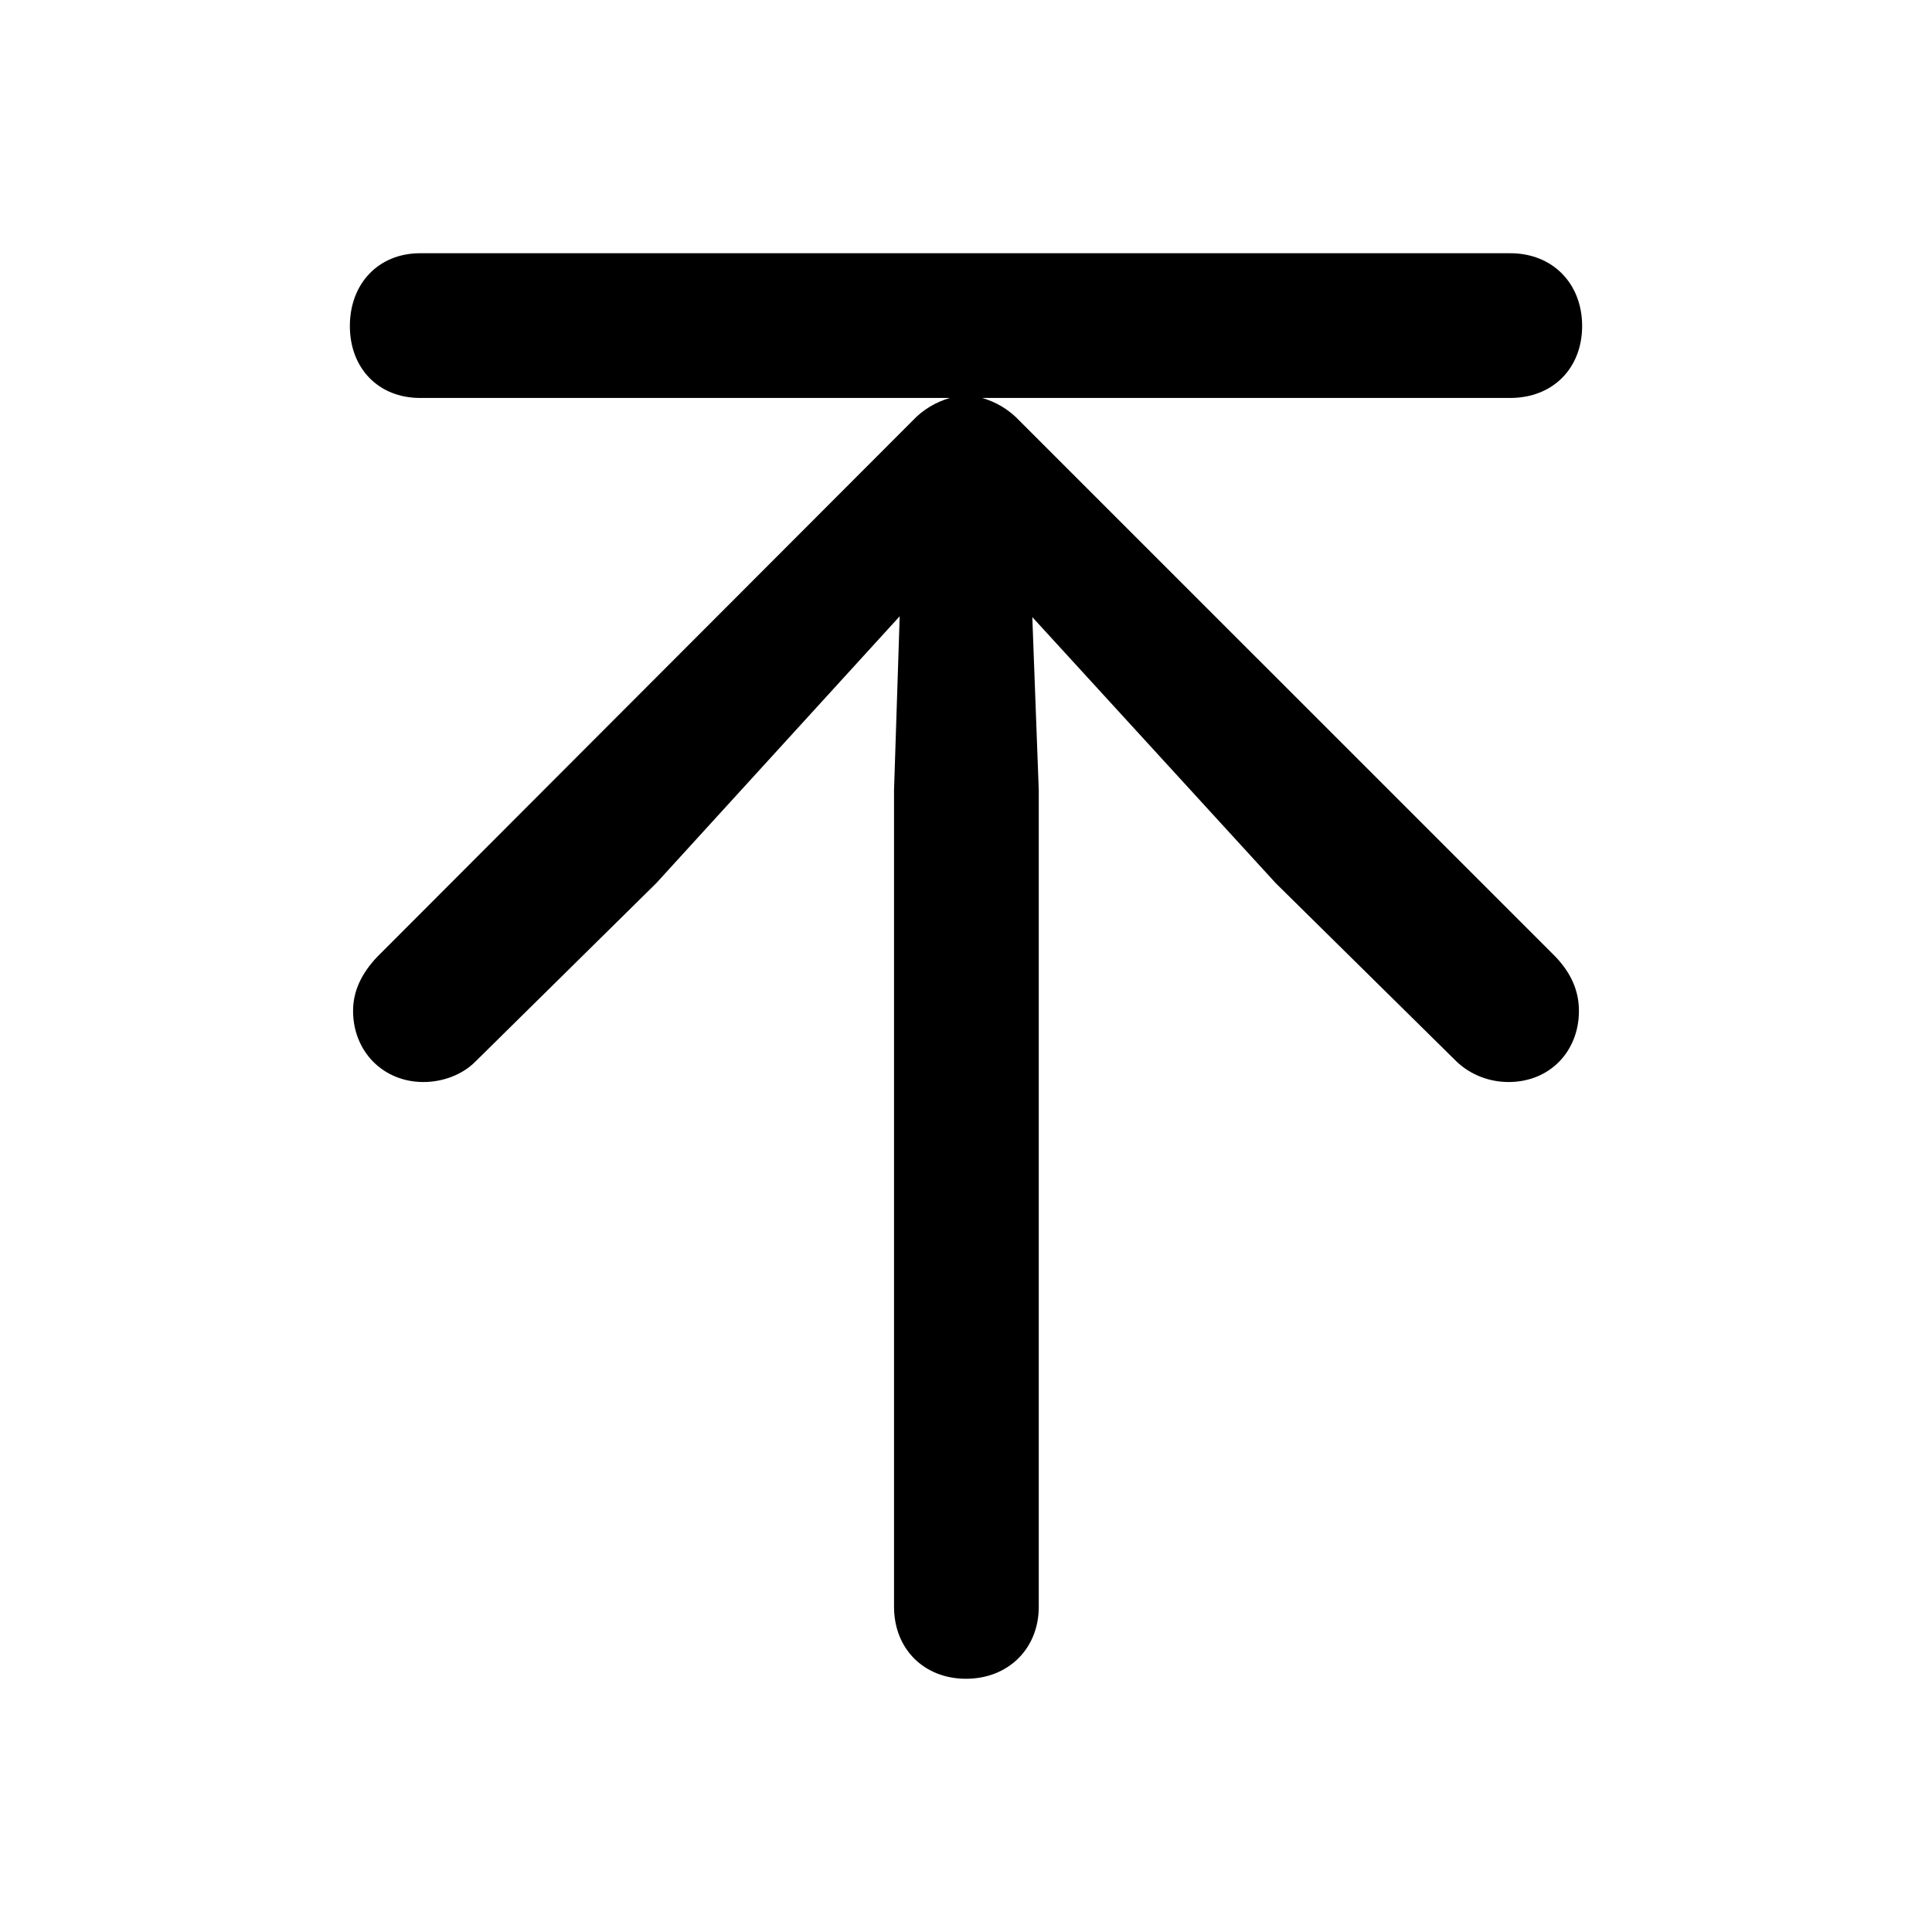
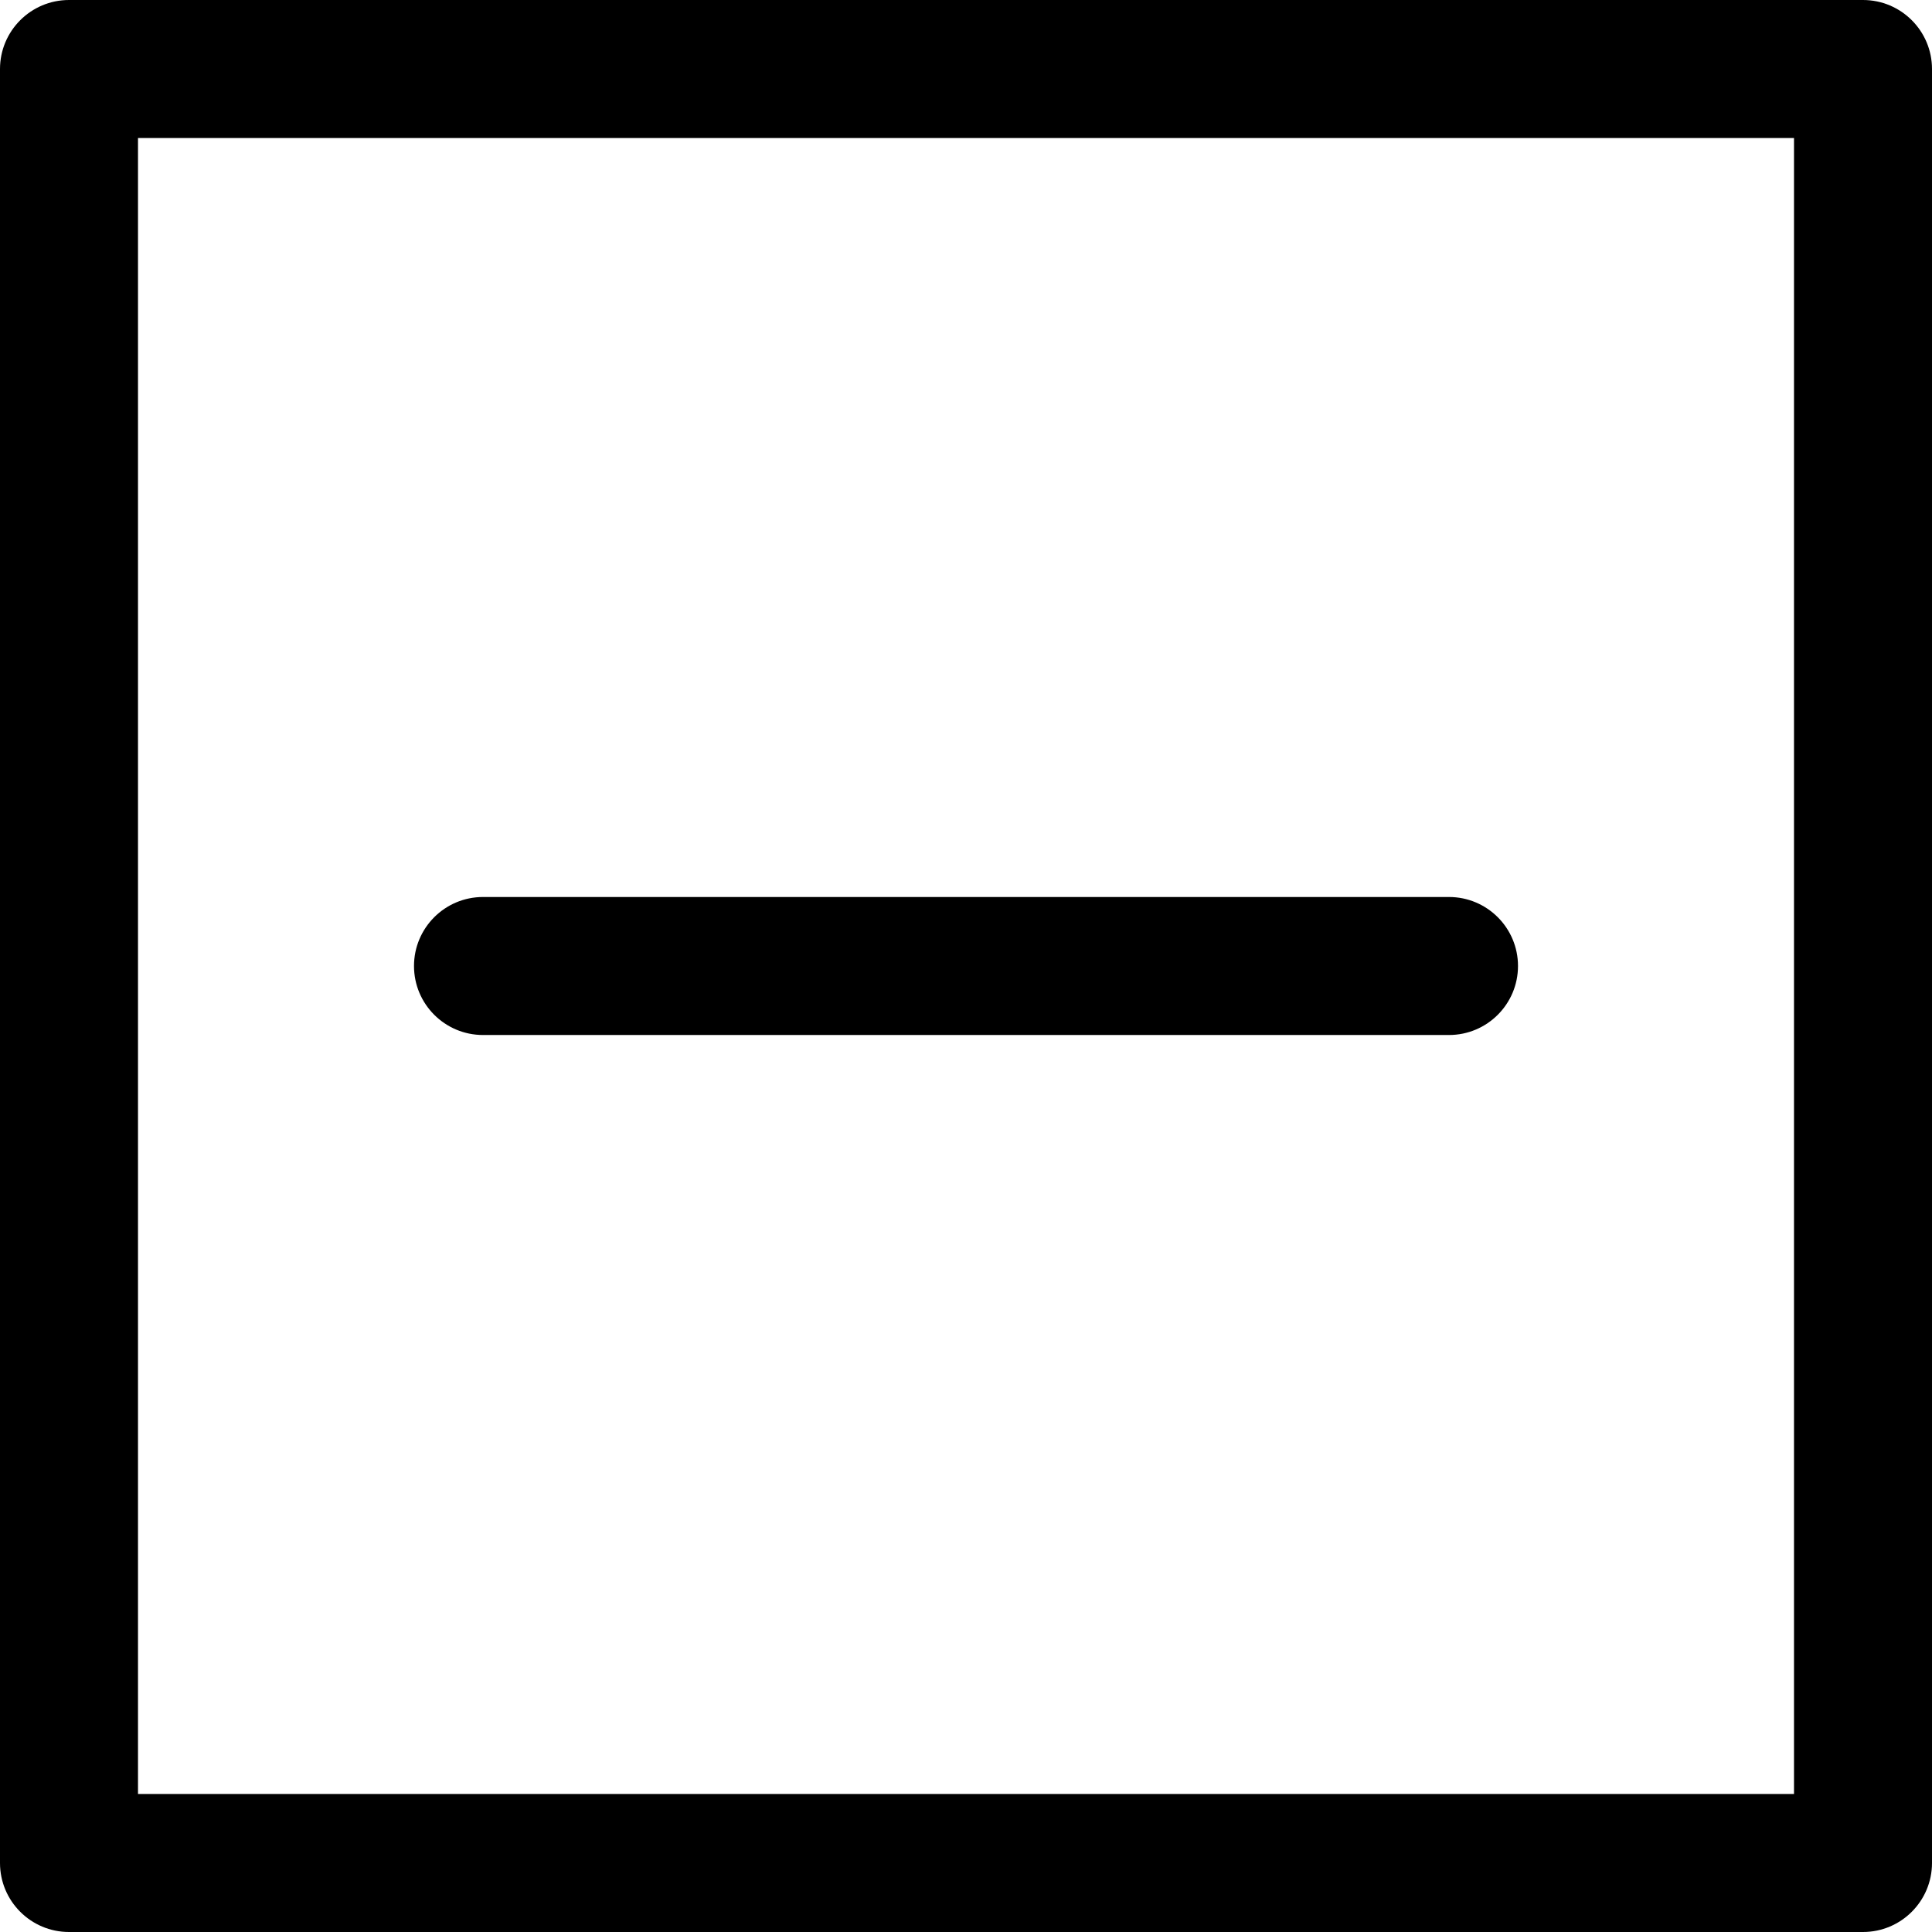
- <svg xmlns="http://www.w3.org/2000/svg" width="56" height="56" viewBox="0 0 56 56">
-   <path d="M 28 48.66 C 29.219 48.66 30.109 47.793 30.109 46.574 L 30.109 22.902 L 29.922 17.887 L 36.977 25.598 L 42.227 30.777 C 42.625 31.152 43.164 31.363 43.727 31.363 C 44.922 31.363 45.766 30.473 45.766 29.301 C 45.766 28.738 45.555 28.223 45.086 27.73 L 29.57 12.215 C 29.242 11.863 28.867 11.652 28.469 11.535 L 43.773 11.535 C 45.016 11.535 45.859 10.668 45.859 9.449 C 45.859 8.23 45.016 7.34 43.773 7.34 L 12.18 7.34 C 10.961 7.34 10.141 8.23 10.141 9.449 C 10.141 10.668 10.961 11.535 12.18 11.535 L 27.531 11.535 C 27.133 11.652 26.758 11.863 26.43 12.215 L 10.938 27.73 C 10.469 28.223 10.234 28.738 10.234 29.301 C 10.234 30.473 11.102 31.363 12.273 31.363 C 12.836 31.363 13.398 31.152 13.773 30.777 L 19.023 25.598 L 26.078 17.863 L 25.914 22.902 L 25.914 46.574 C 25.914 47.793 26.781 48.66 28 48.66 Z" />
+ <svg xmlns="http://www.w3.org/2000/svg" version="1.1" id="Layer_1" x="0px" y="0px" viewBox="0 0 448 448" style="enable-background:new 0 0 448 448;" xml:space="preserve">
+   <g>
+     <g>
+       <g>
+         <path d="M432,0H16C7.168,0,0,7.168,0,16v416c0,8.832,7.168,16,16,16h416c8.832,0,16-7.168,16-16V16C448,7.168,440.832,0,432,0z      M416,416H32V32h384V416z" />
+         <path d="M112,240h224c8.832,0,16-7.168,16-16c0-8.832-7.168-16-16-16H112c-8.832,0-16,7.168-16,16     C96,232.832,103.168,240,112,240z" />
+       </g>
+     </g>
+   </g>
+   <g>
+ </g>
+   <g>
+ </g>
+   <g>
+ </g>
+   <g>
+ </g>
+   <g>
+ </g>
+   <g>
+ </g>
+   <g>
+ </g>
+   <g>
+ </g>
+   <g>
+ </g>
+   <g>
+ </g>
+   <g>
+ </g>
+   <g>
+ </g>
+   <g>
+ </g>
+   <g>
+ </g>
+   <g>
+ </g>
</svg>
